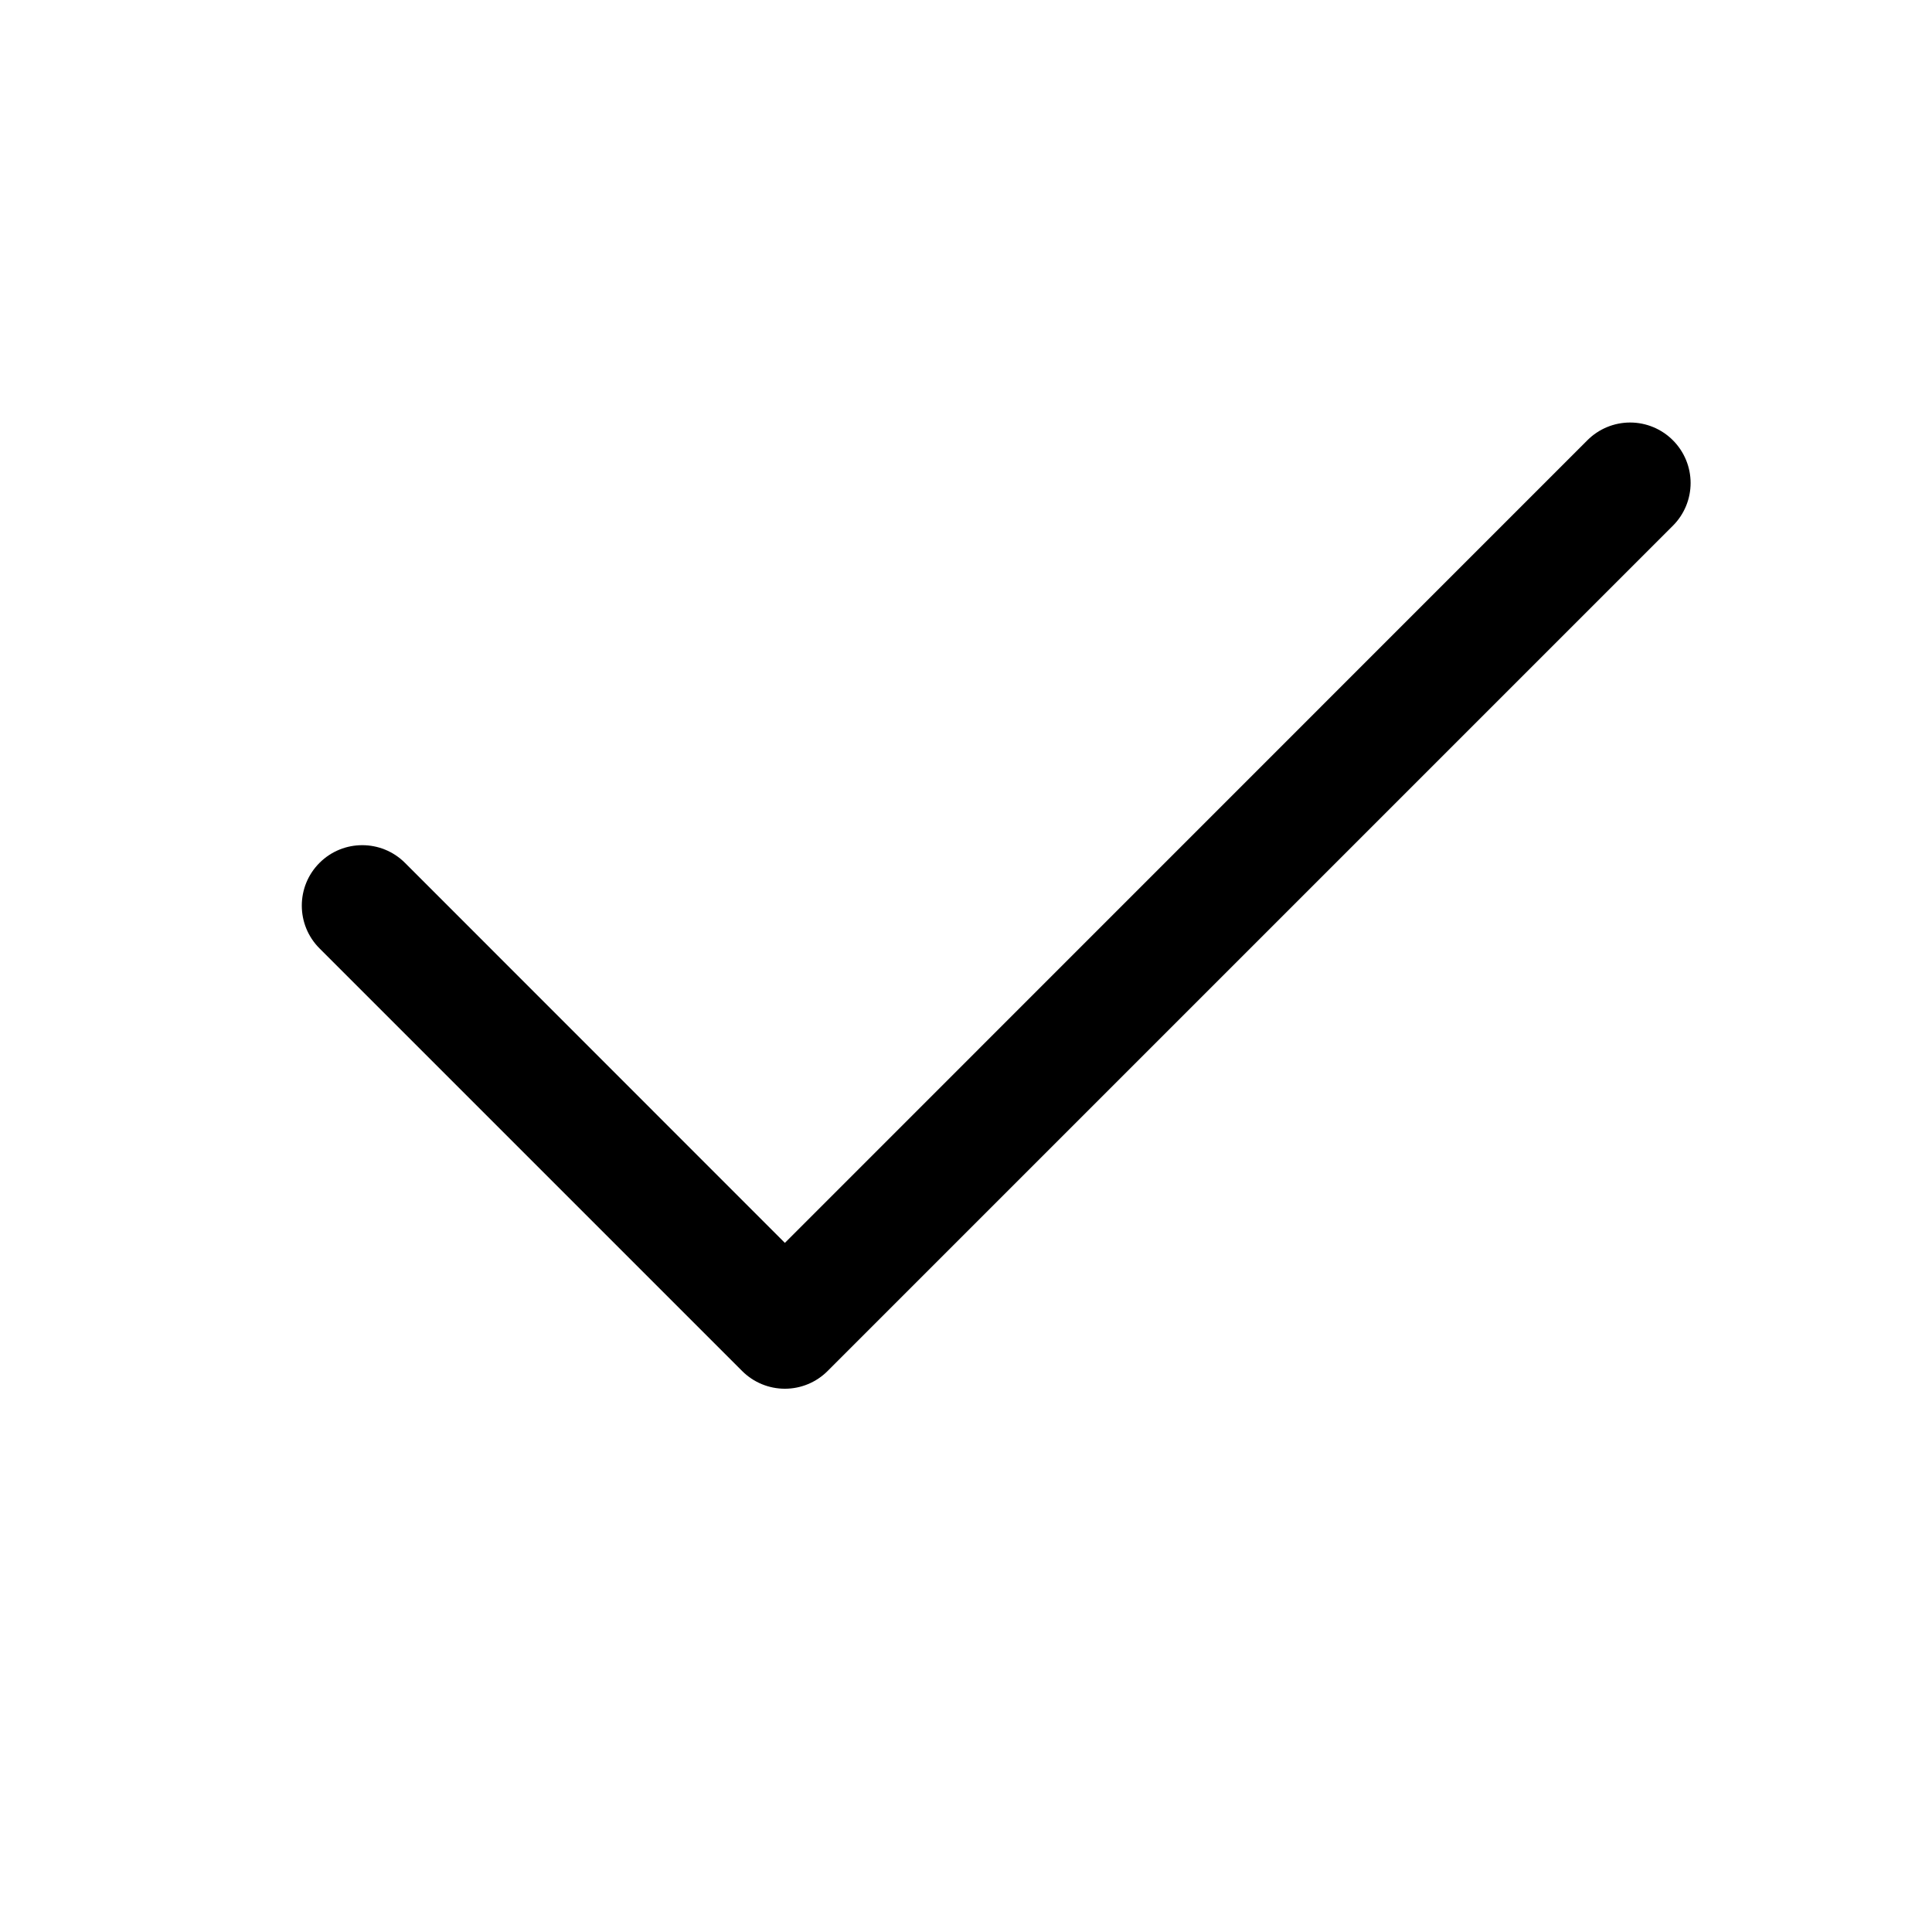
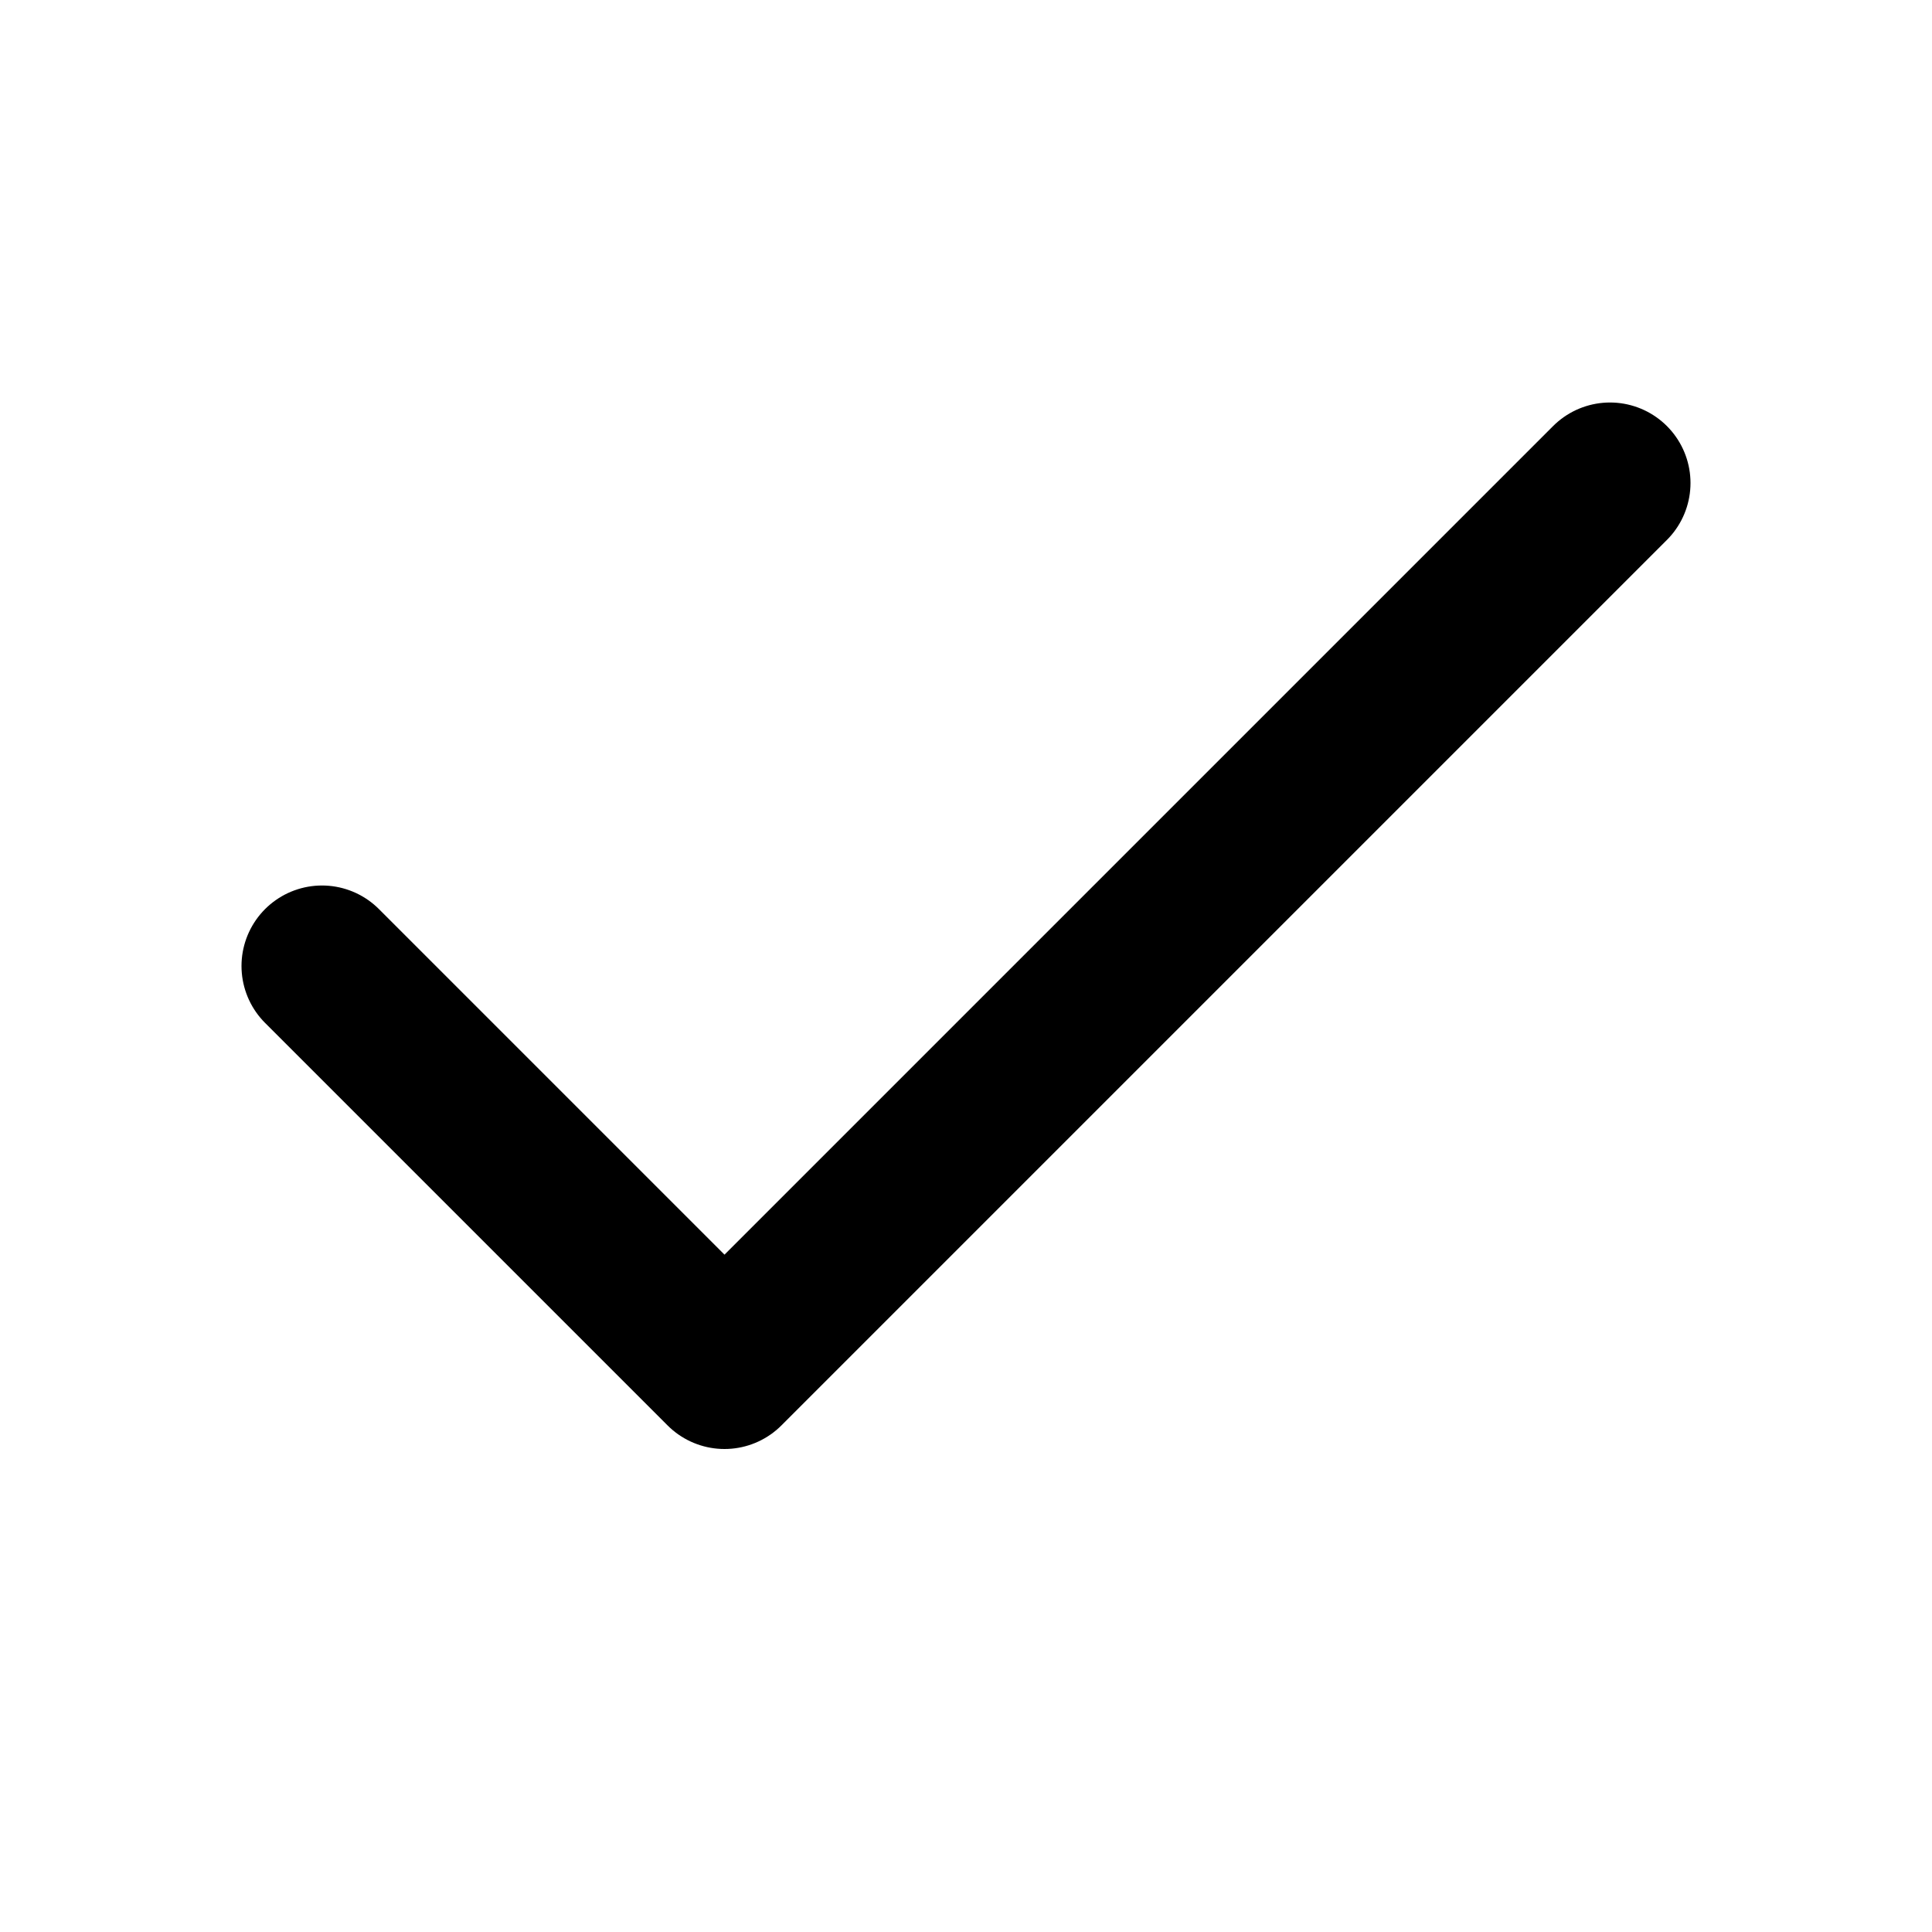
- <svg xmlns="http://www.w3.org/2000/svg" width="16" height="16" fill="currentColor" viewBox="0 0 16 16">
-   <path d="M13.854 3.646a.5.5 0 0 1 0 .708l-7 7a.5.5 0 0 1-.708 0l-3.5-3.5a.5.5 0 1 1 .708-.708L6.5 10.293l6.646-6.647a.5.5 0 0 1 .708 0" />
+ <svg xmlns="http://www.w3.org/2000/svg" width="24" height="24" viewBox="0 0 24 24" fill="none" stroke="currentColor" stroke-width="2" stroke-linecap="round" stroke-linejoin="round" class="lucide lucide-check">
+   <path d="M20 6 9 17l-5-5" />
</svg>
